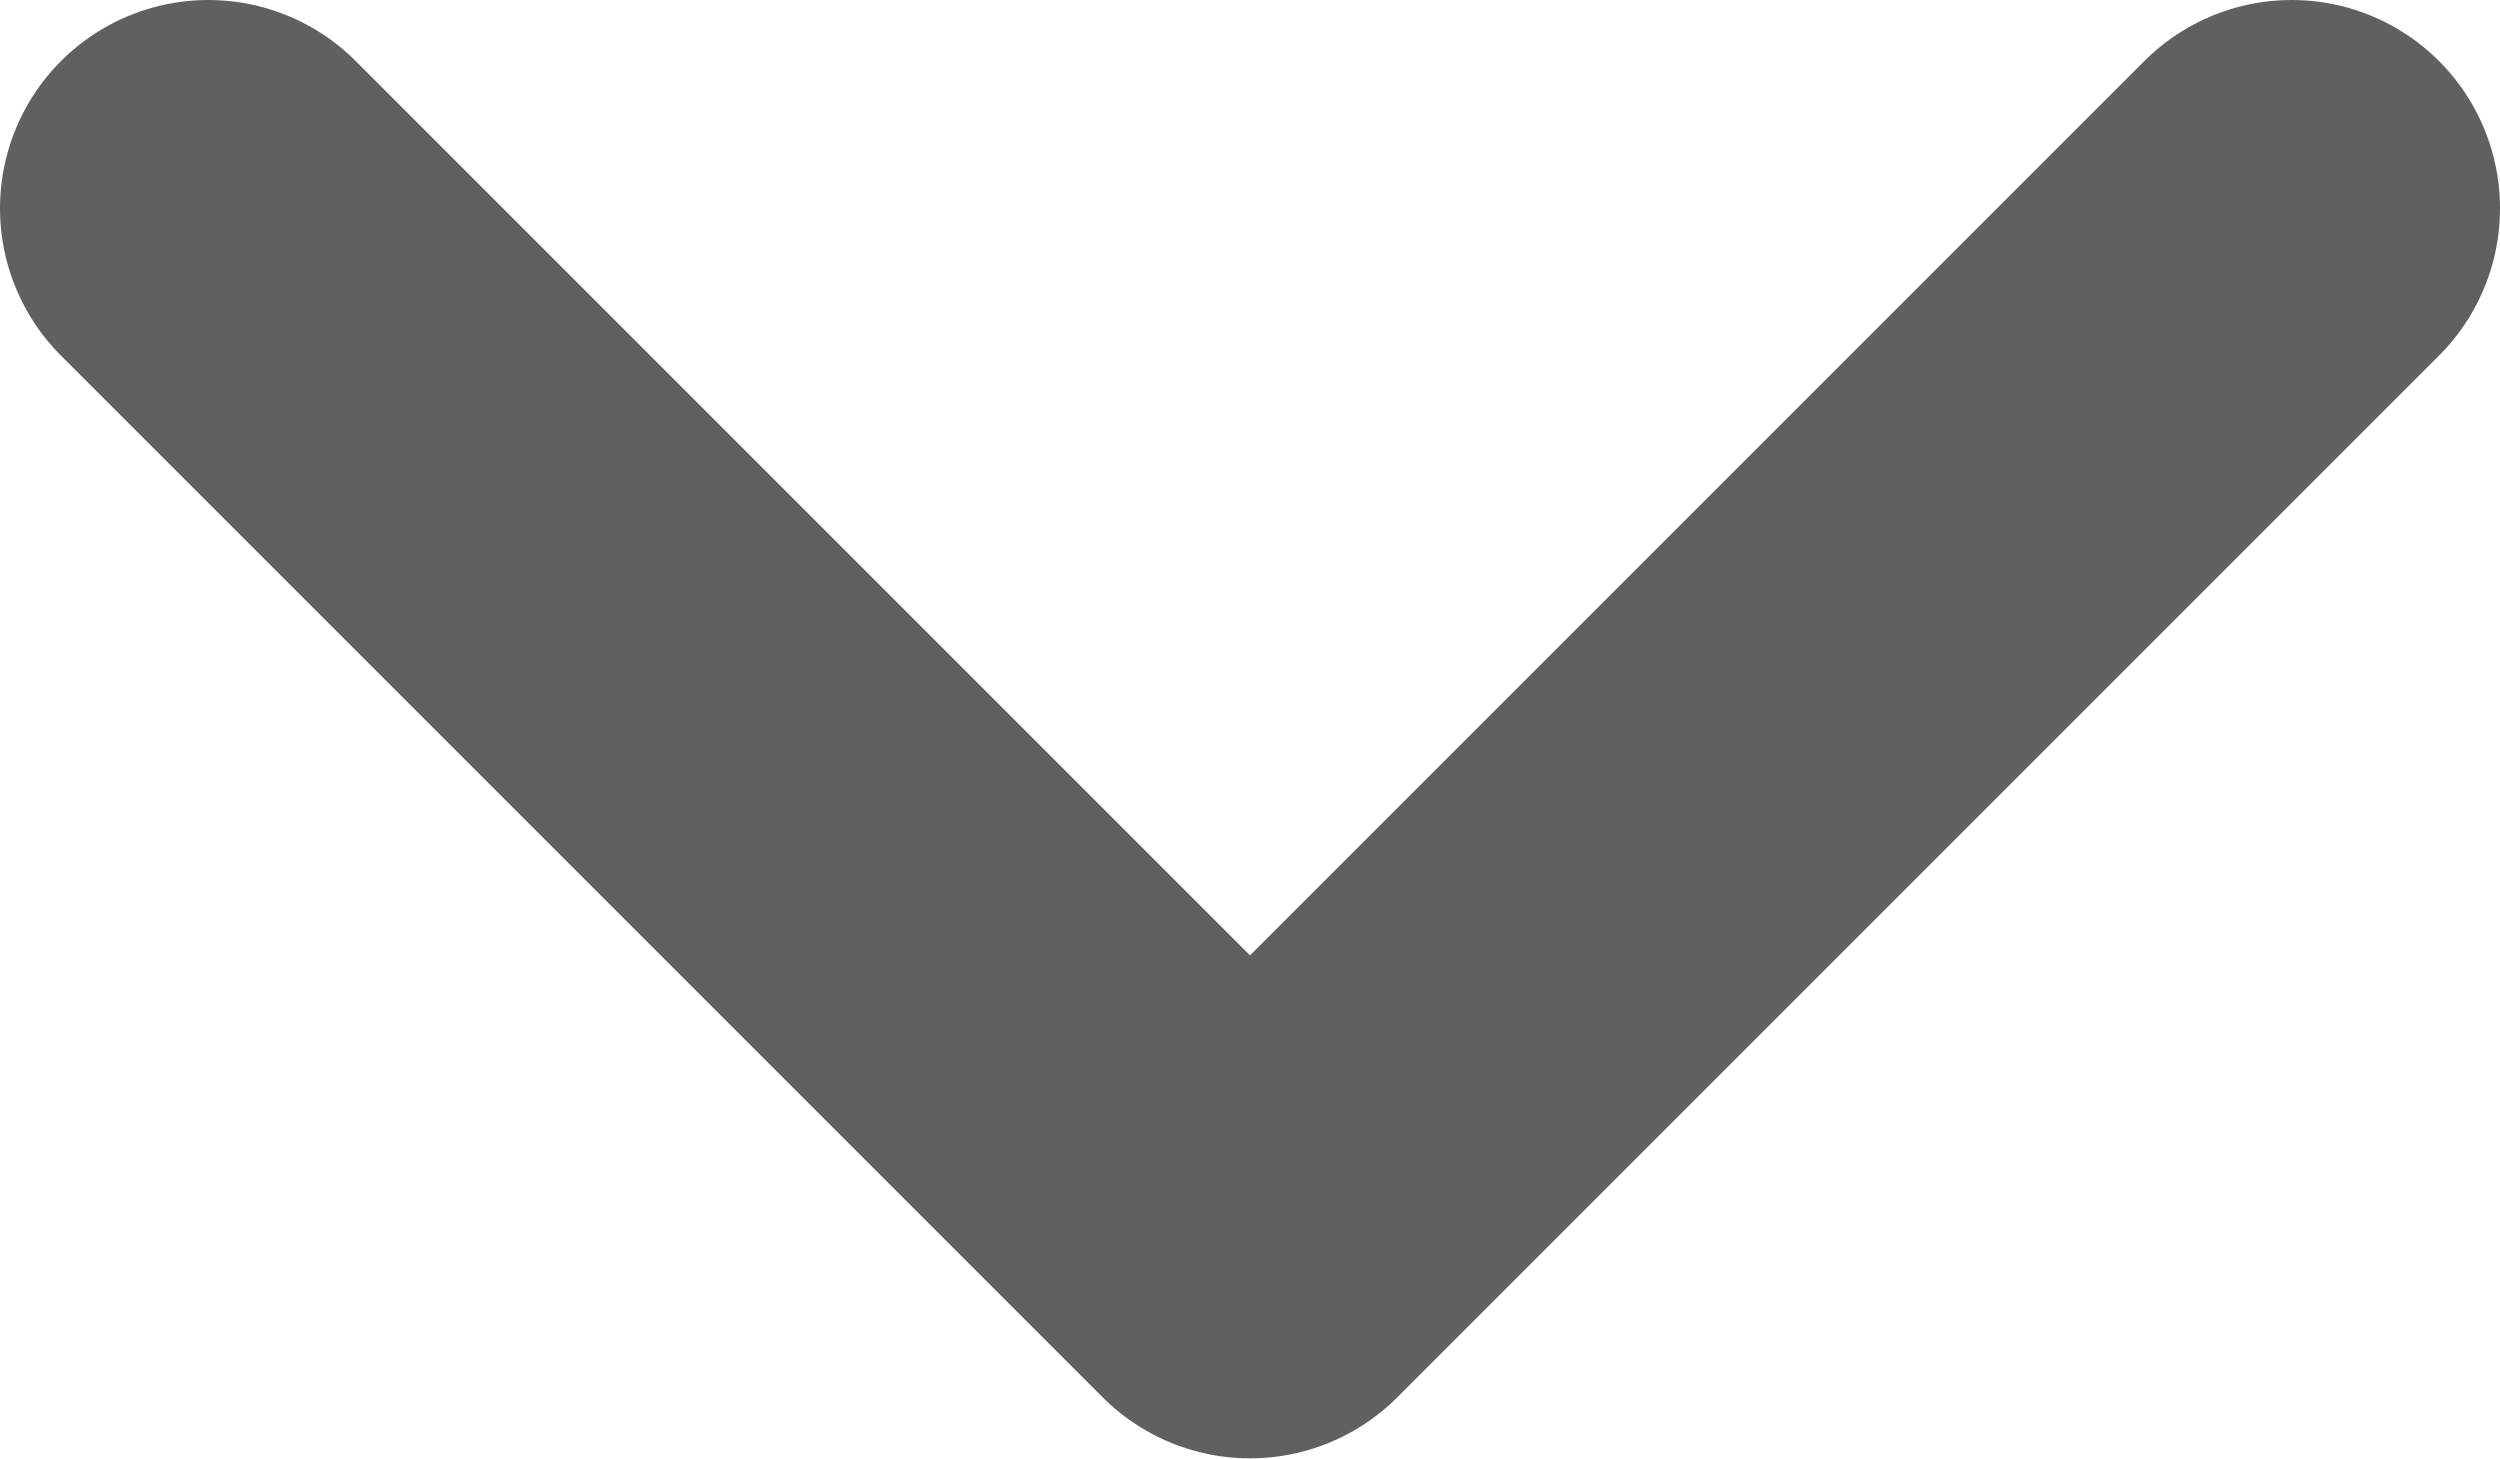
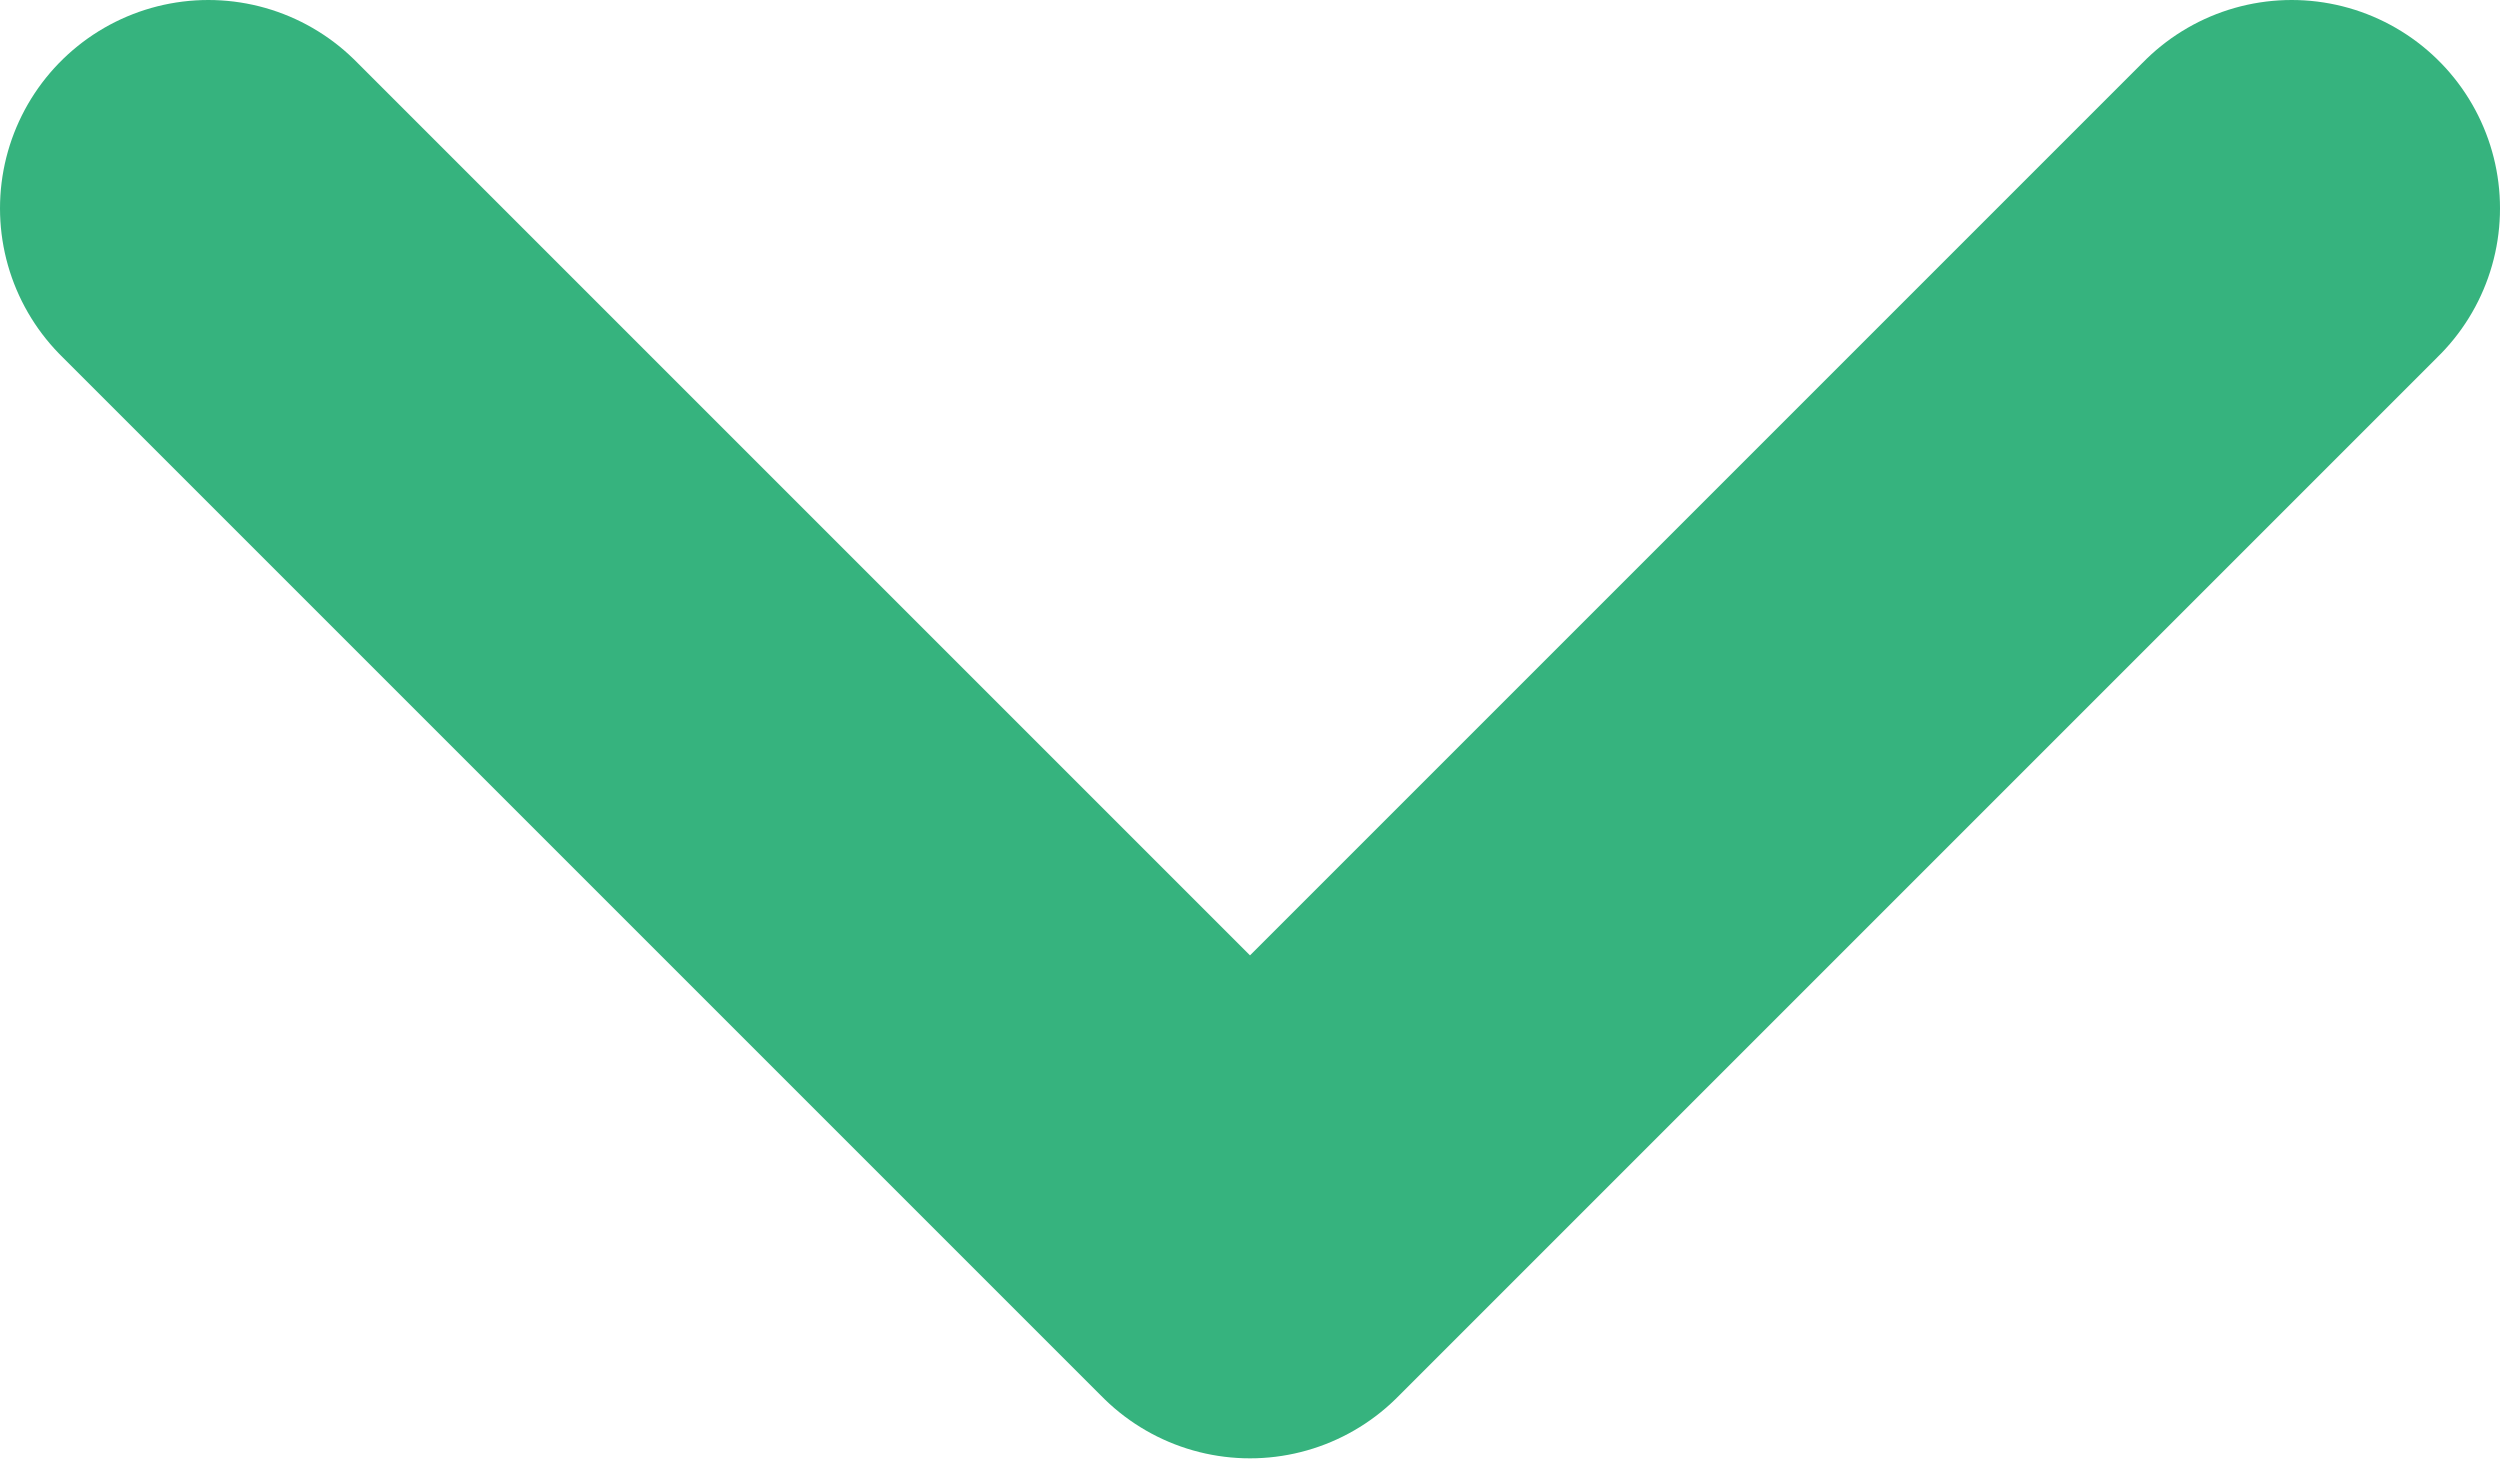
<svg xmlns="http://www.w3.org/2000/svg" width="12" height="7" viewBox="0 0 12 7" fill="none">
-   <path d="M1 1L6 6L11 1" stroke="#606060" stroke-width="2" stroke-linecap="round" stroke-linejoin="round" />
+   <path d="M1 1L6 6L11 1" stroke="#36B37E" stroke-width="2" stroke-linecap="round" stroke-linejoin="round" />
</svg>
